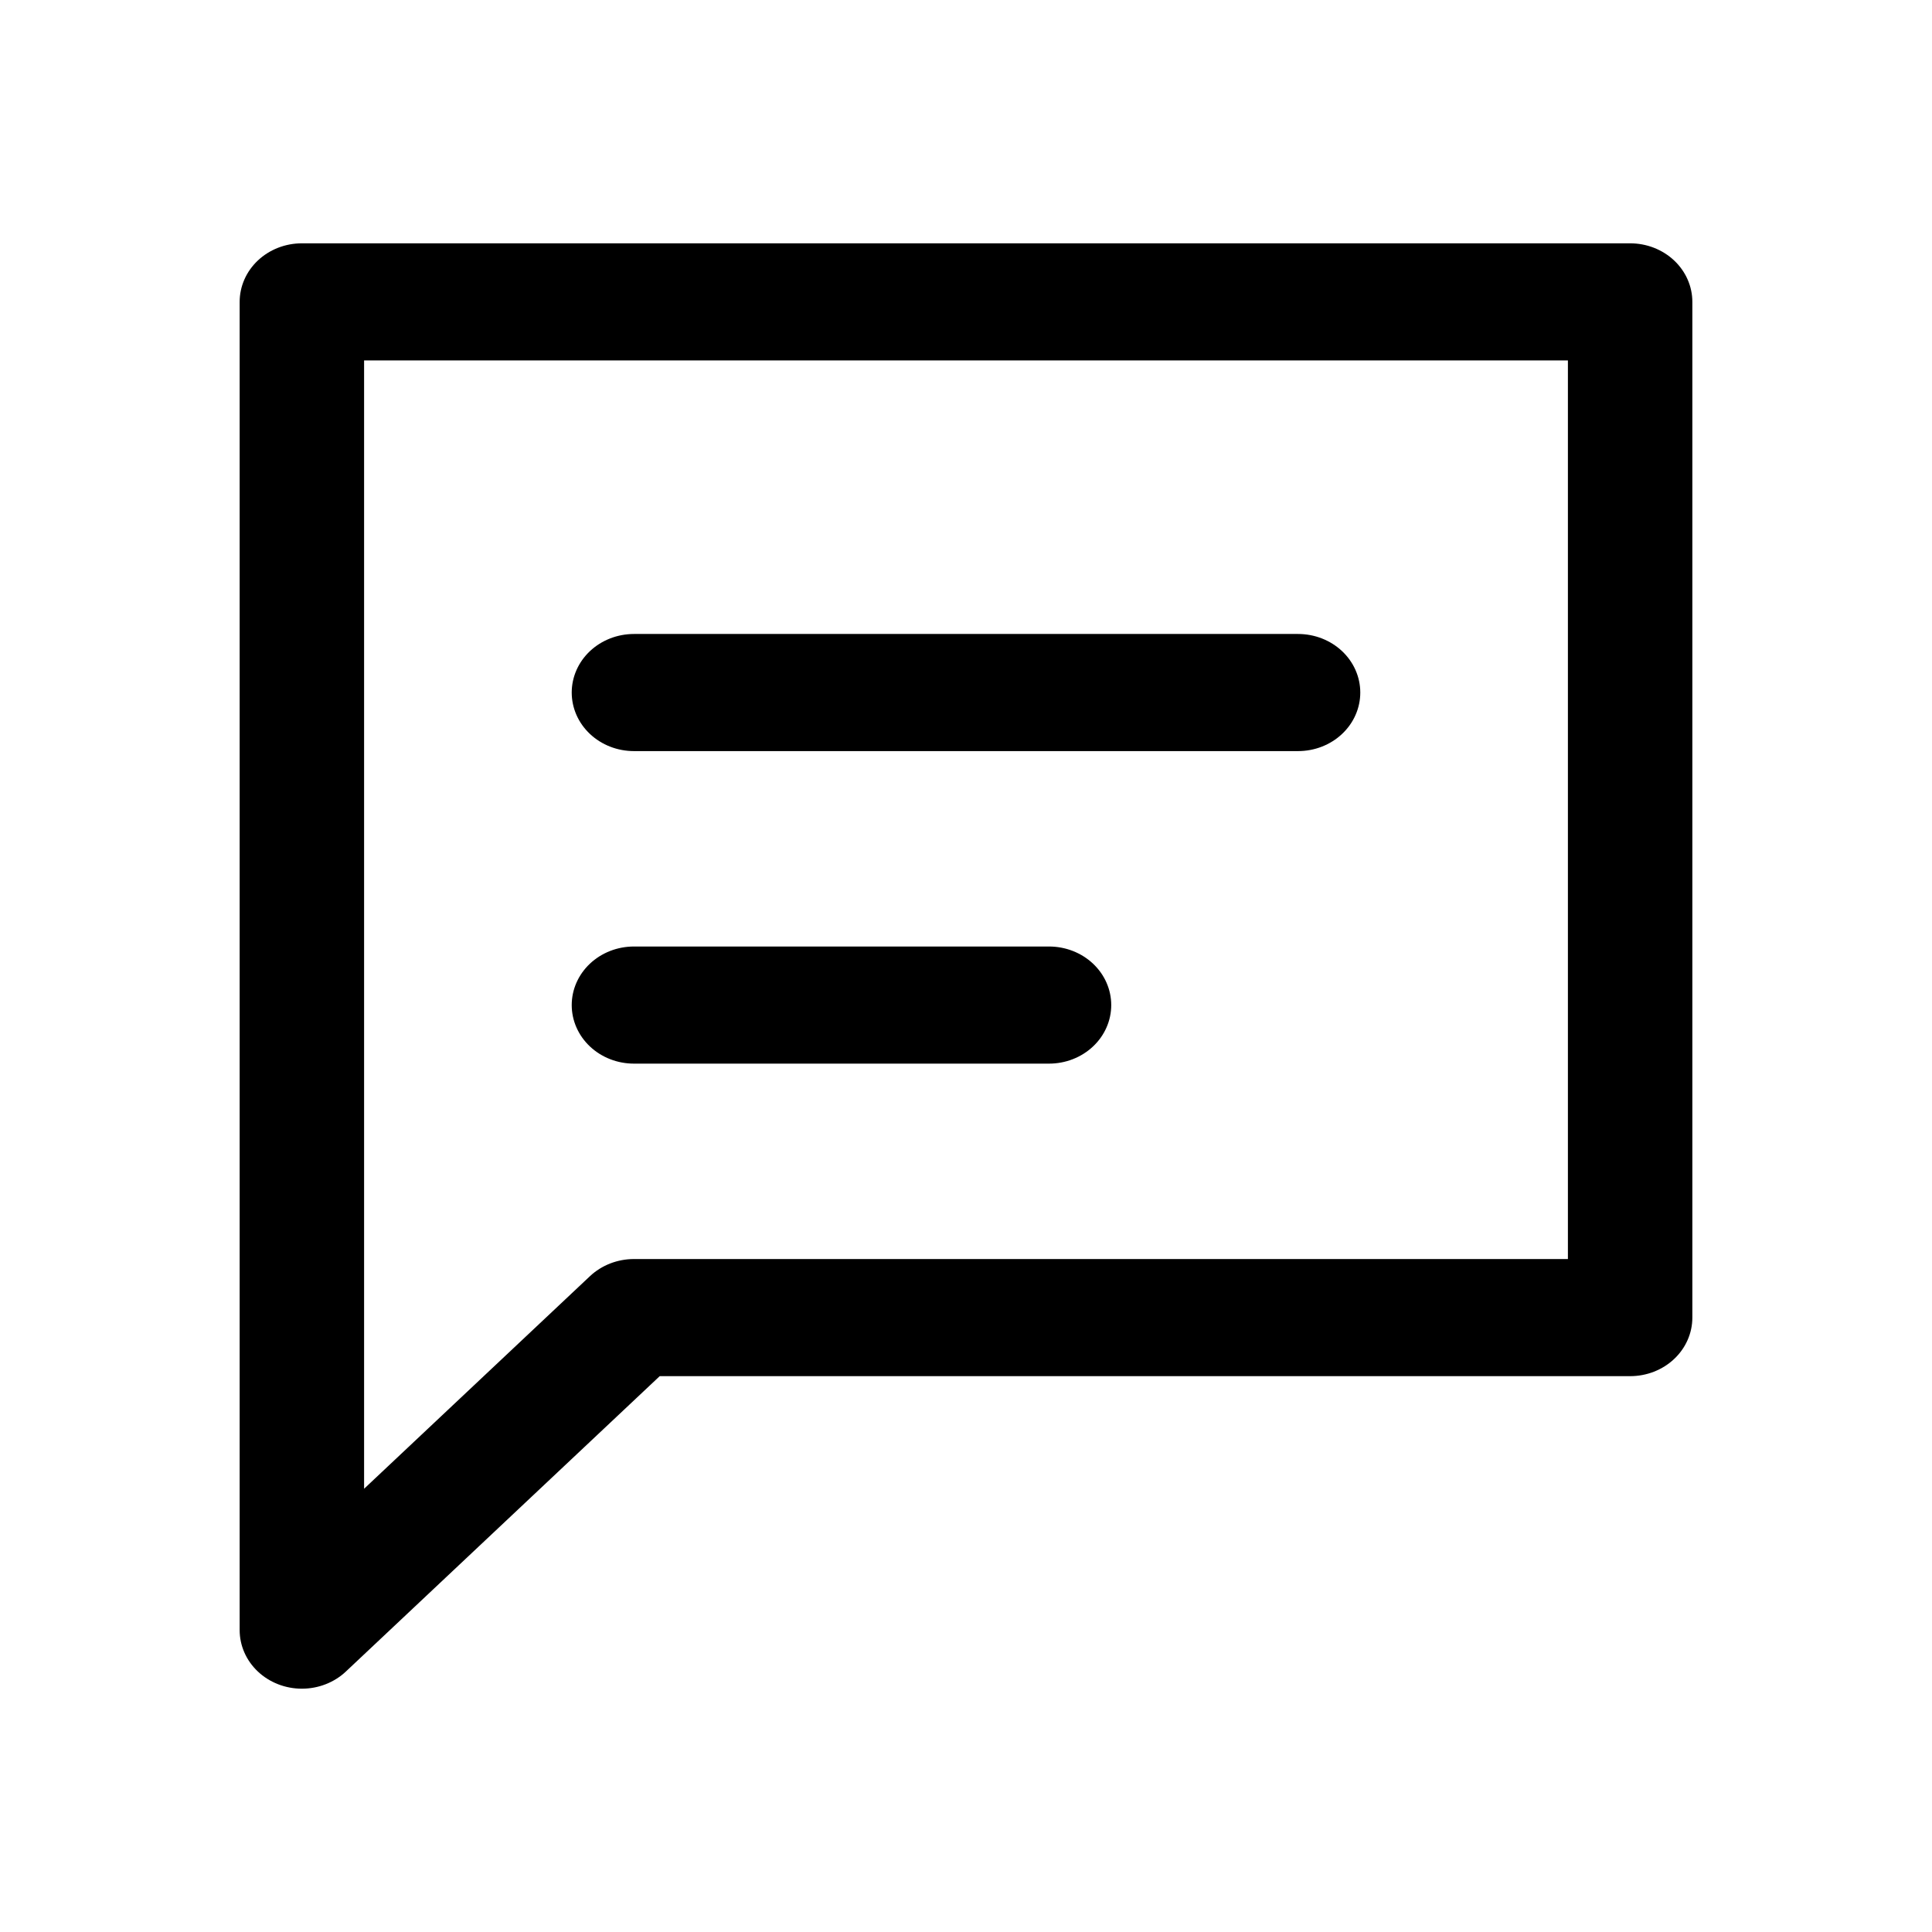
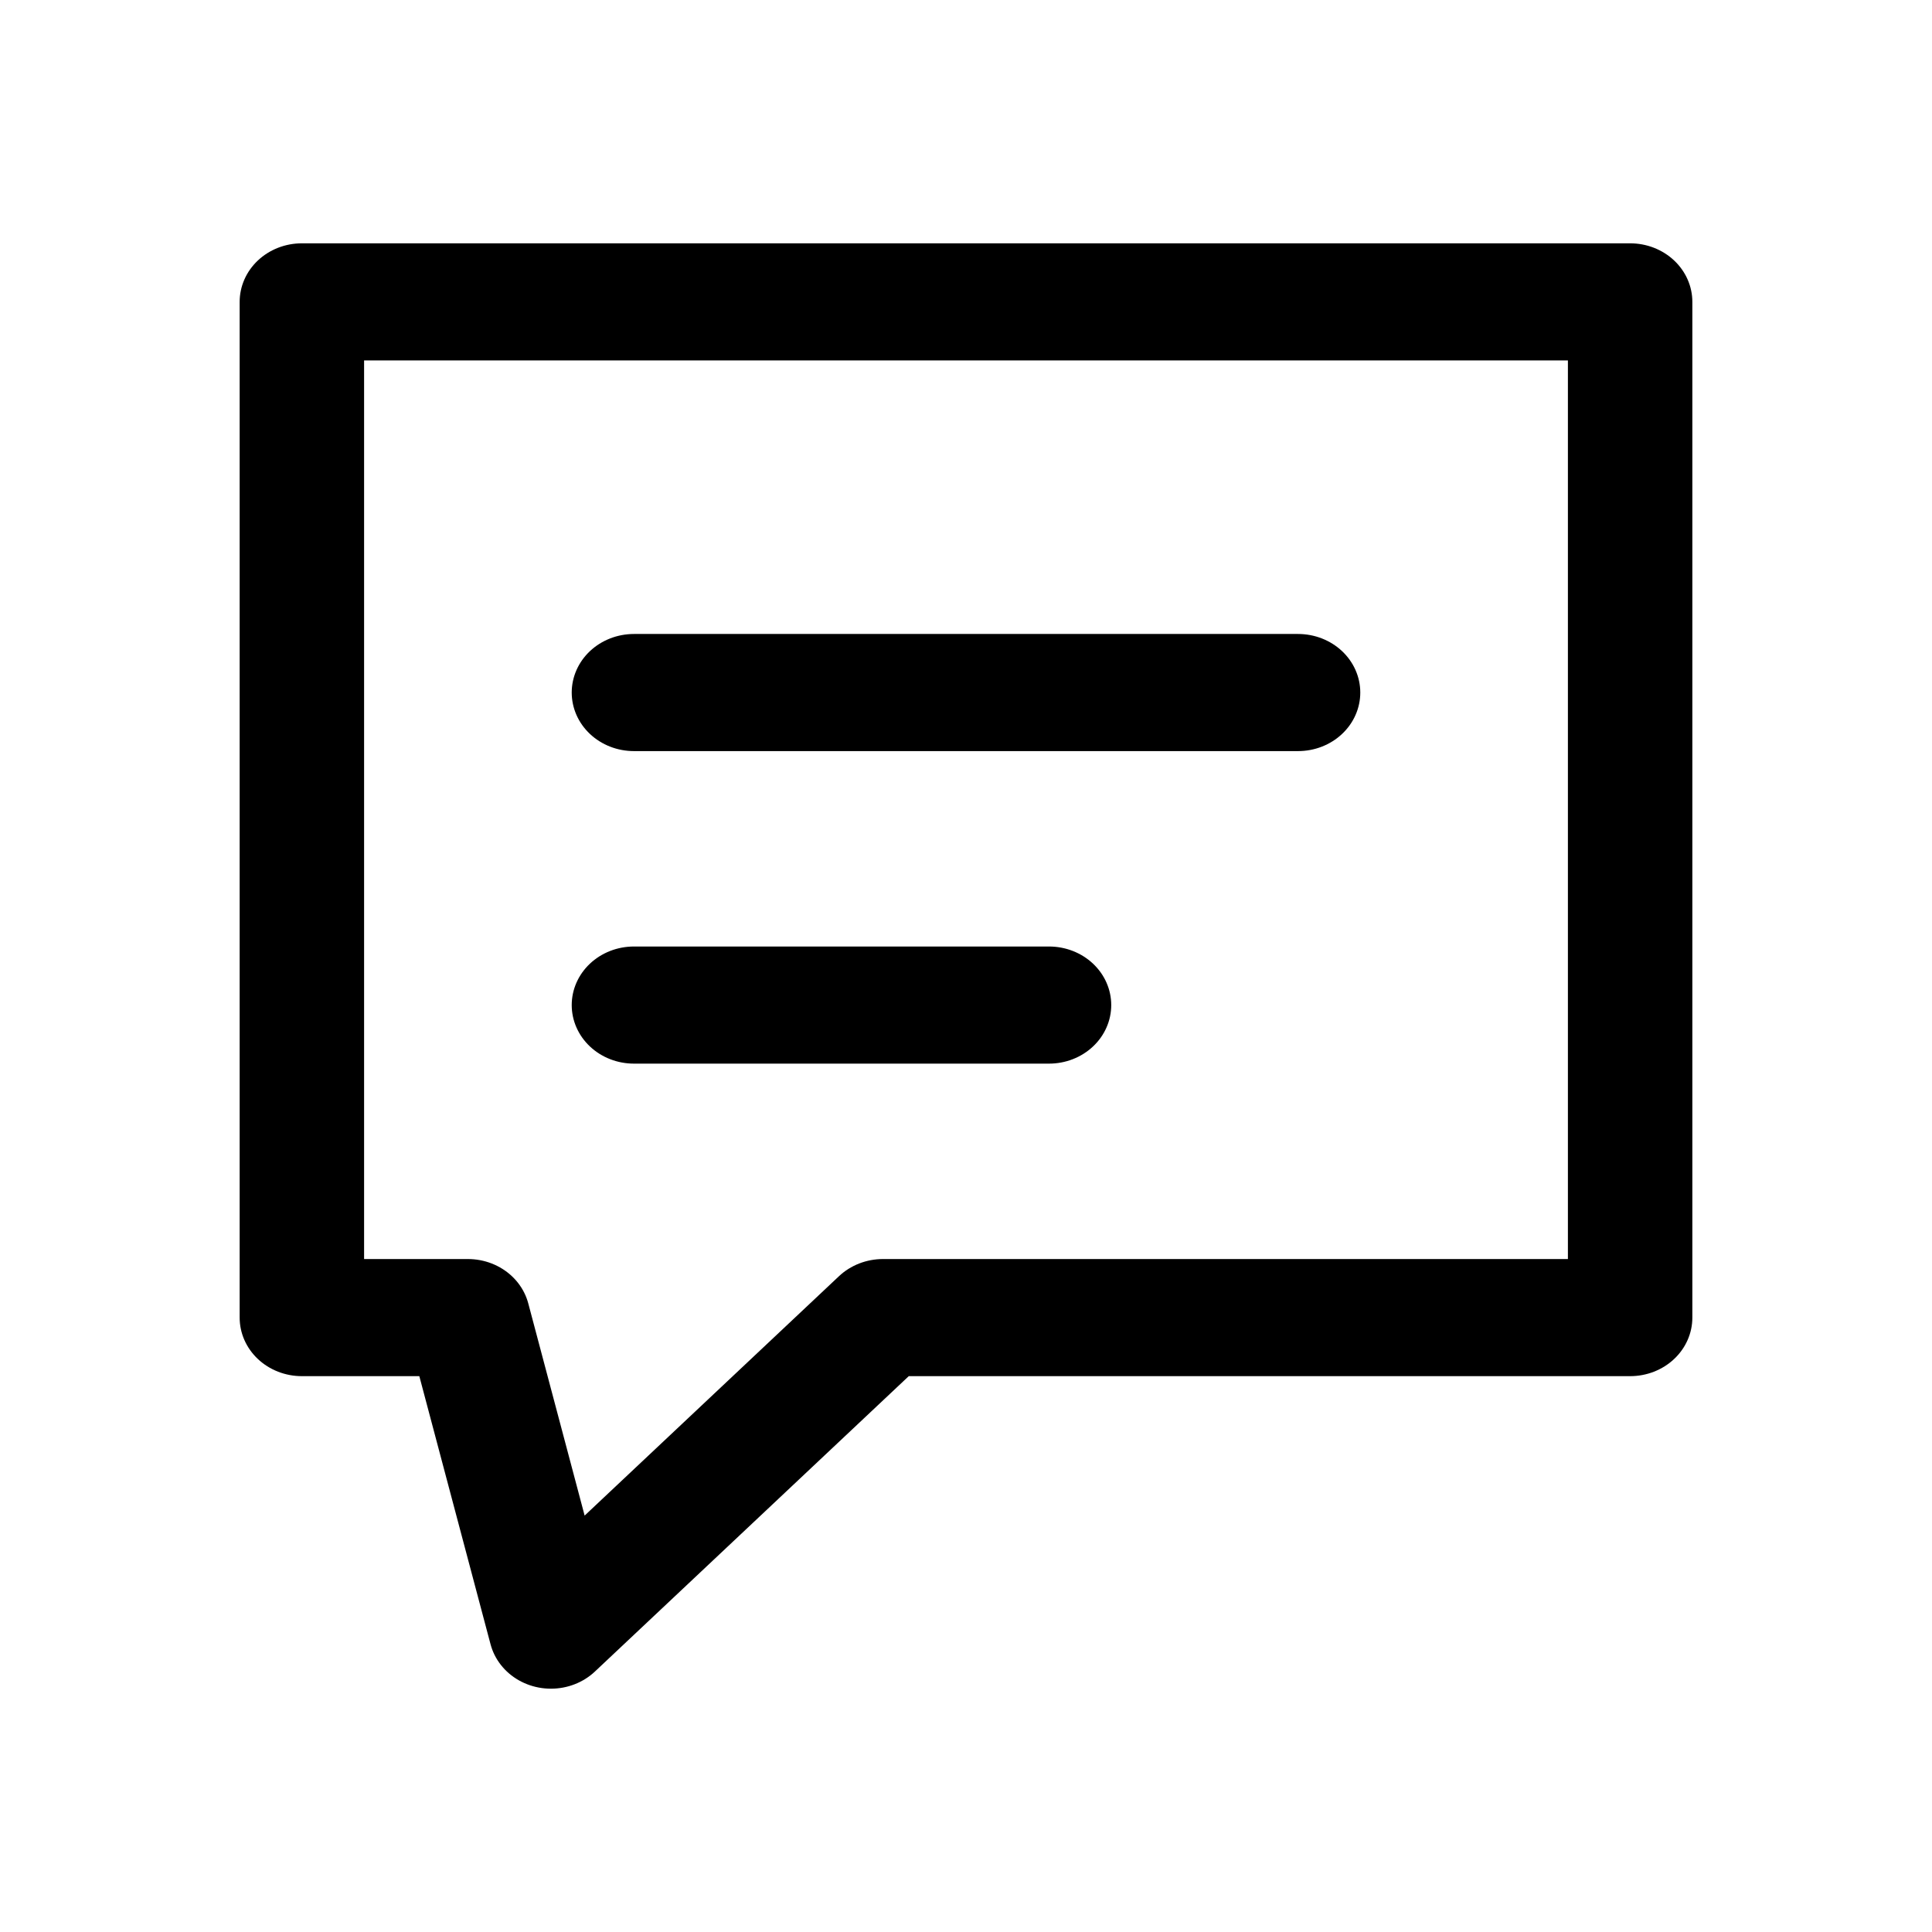
<svg xmlns="http://www.w3.org/2000/svg" viewBox="0 0 24 24" fill="none" stroke="currentColor" stroke-width="1.5" stroke-linecap="round" stroke-linejoin="round" shape-rendering="geometricPrecision">
-   <g data-keyline="18x18" data-shape="square" transform="matrix(1.031252 0 0 0.9705892 -0.3750258 -0.132365)" stroke-width="1.499">
-     <path d="M4 4h16v13H8l-4 4z" stroke-linejoin="round" />
-     <path d="M8 9h8M8 13h5" />
+   <g data-keyline="18x18" data-shape="square" transform="matrix(1.031252 0 0 .9705892 -.3750258 -.132365)" stroke-width="1.499">
+     <path d="M4 4H20V17H11L7 21 6 17H4Z" stroke-linejoin="round" />
+     <path d="M8 9H16M8 13H13" />
  </g>
</svg>
